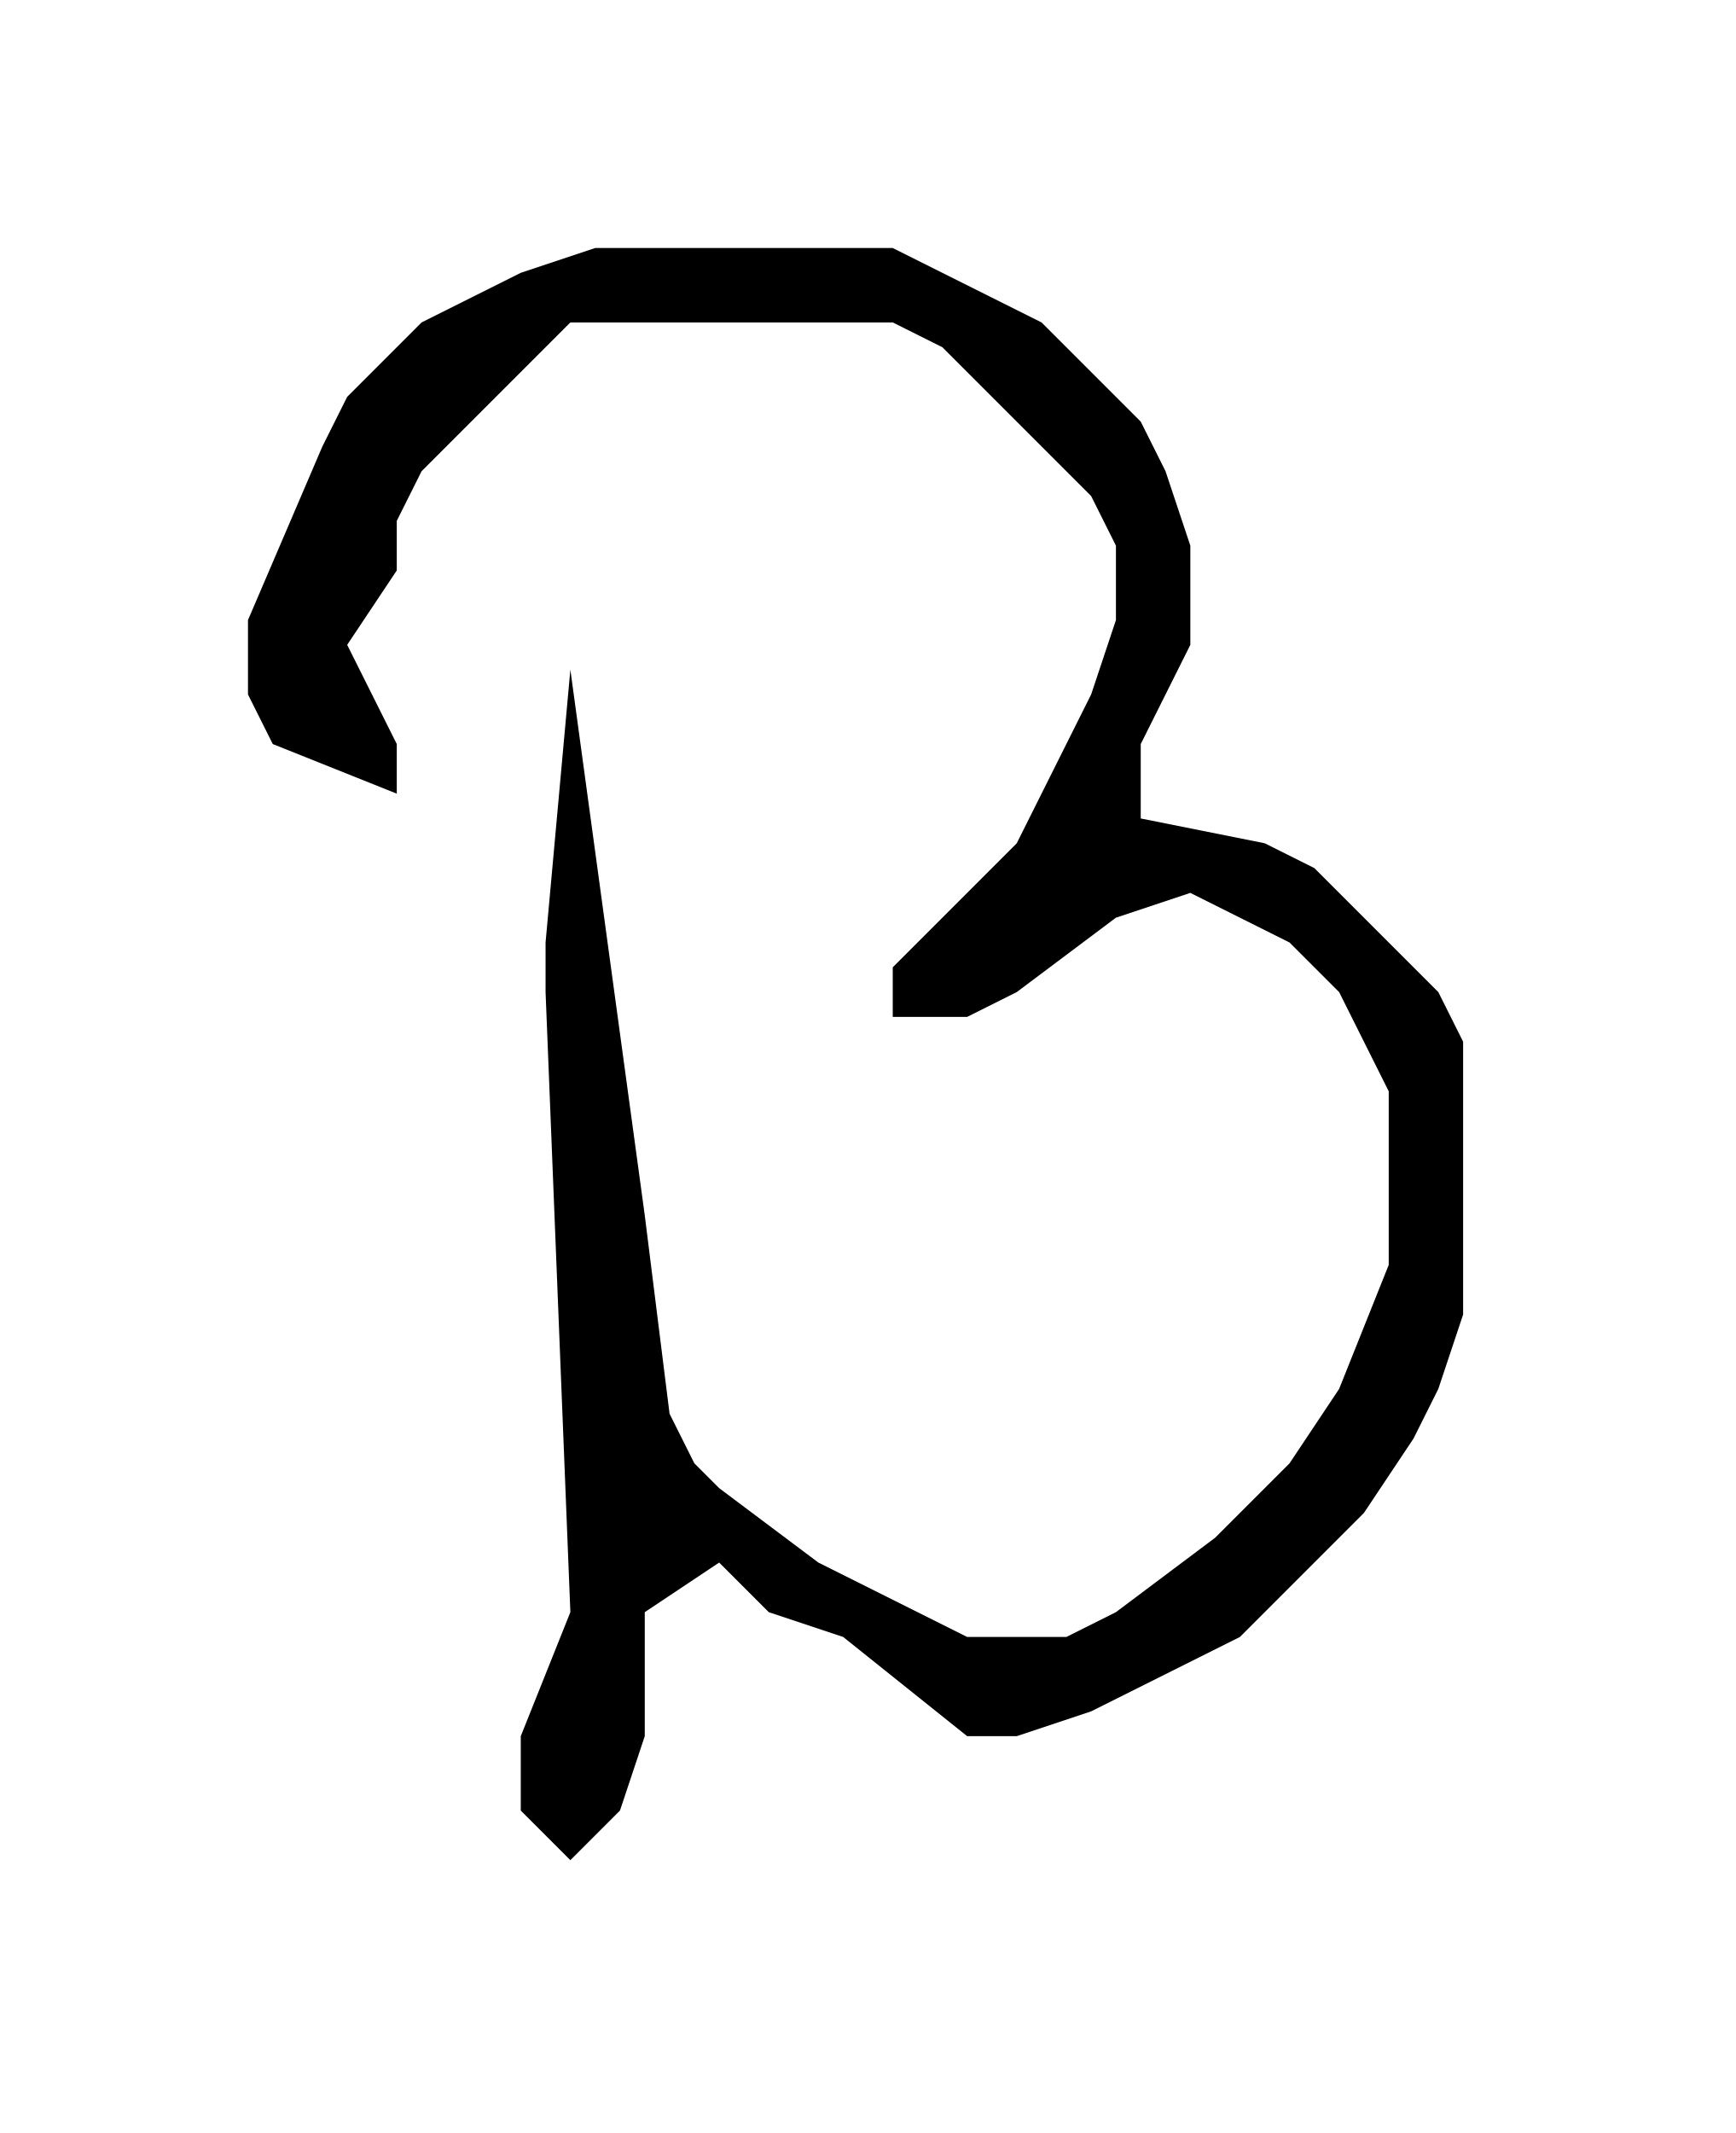
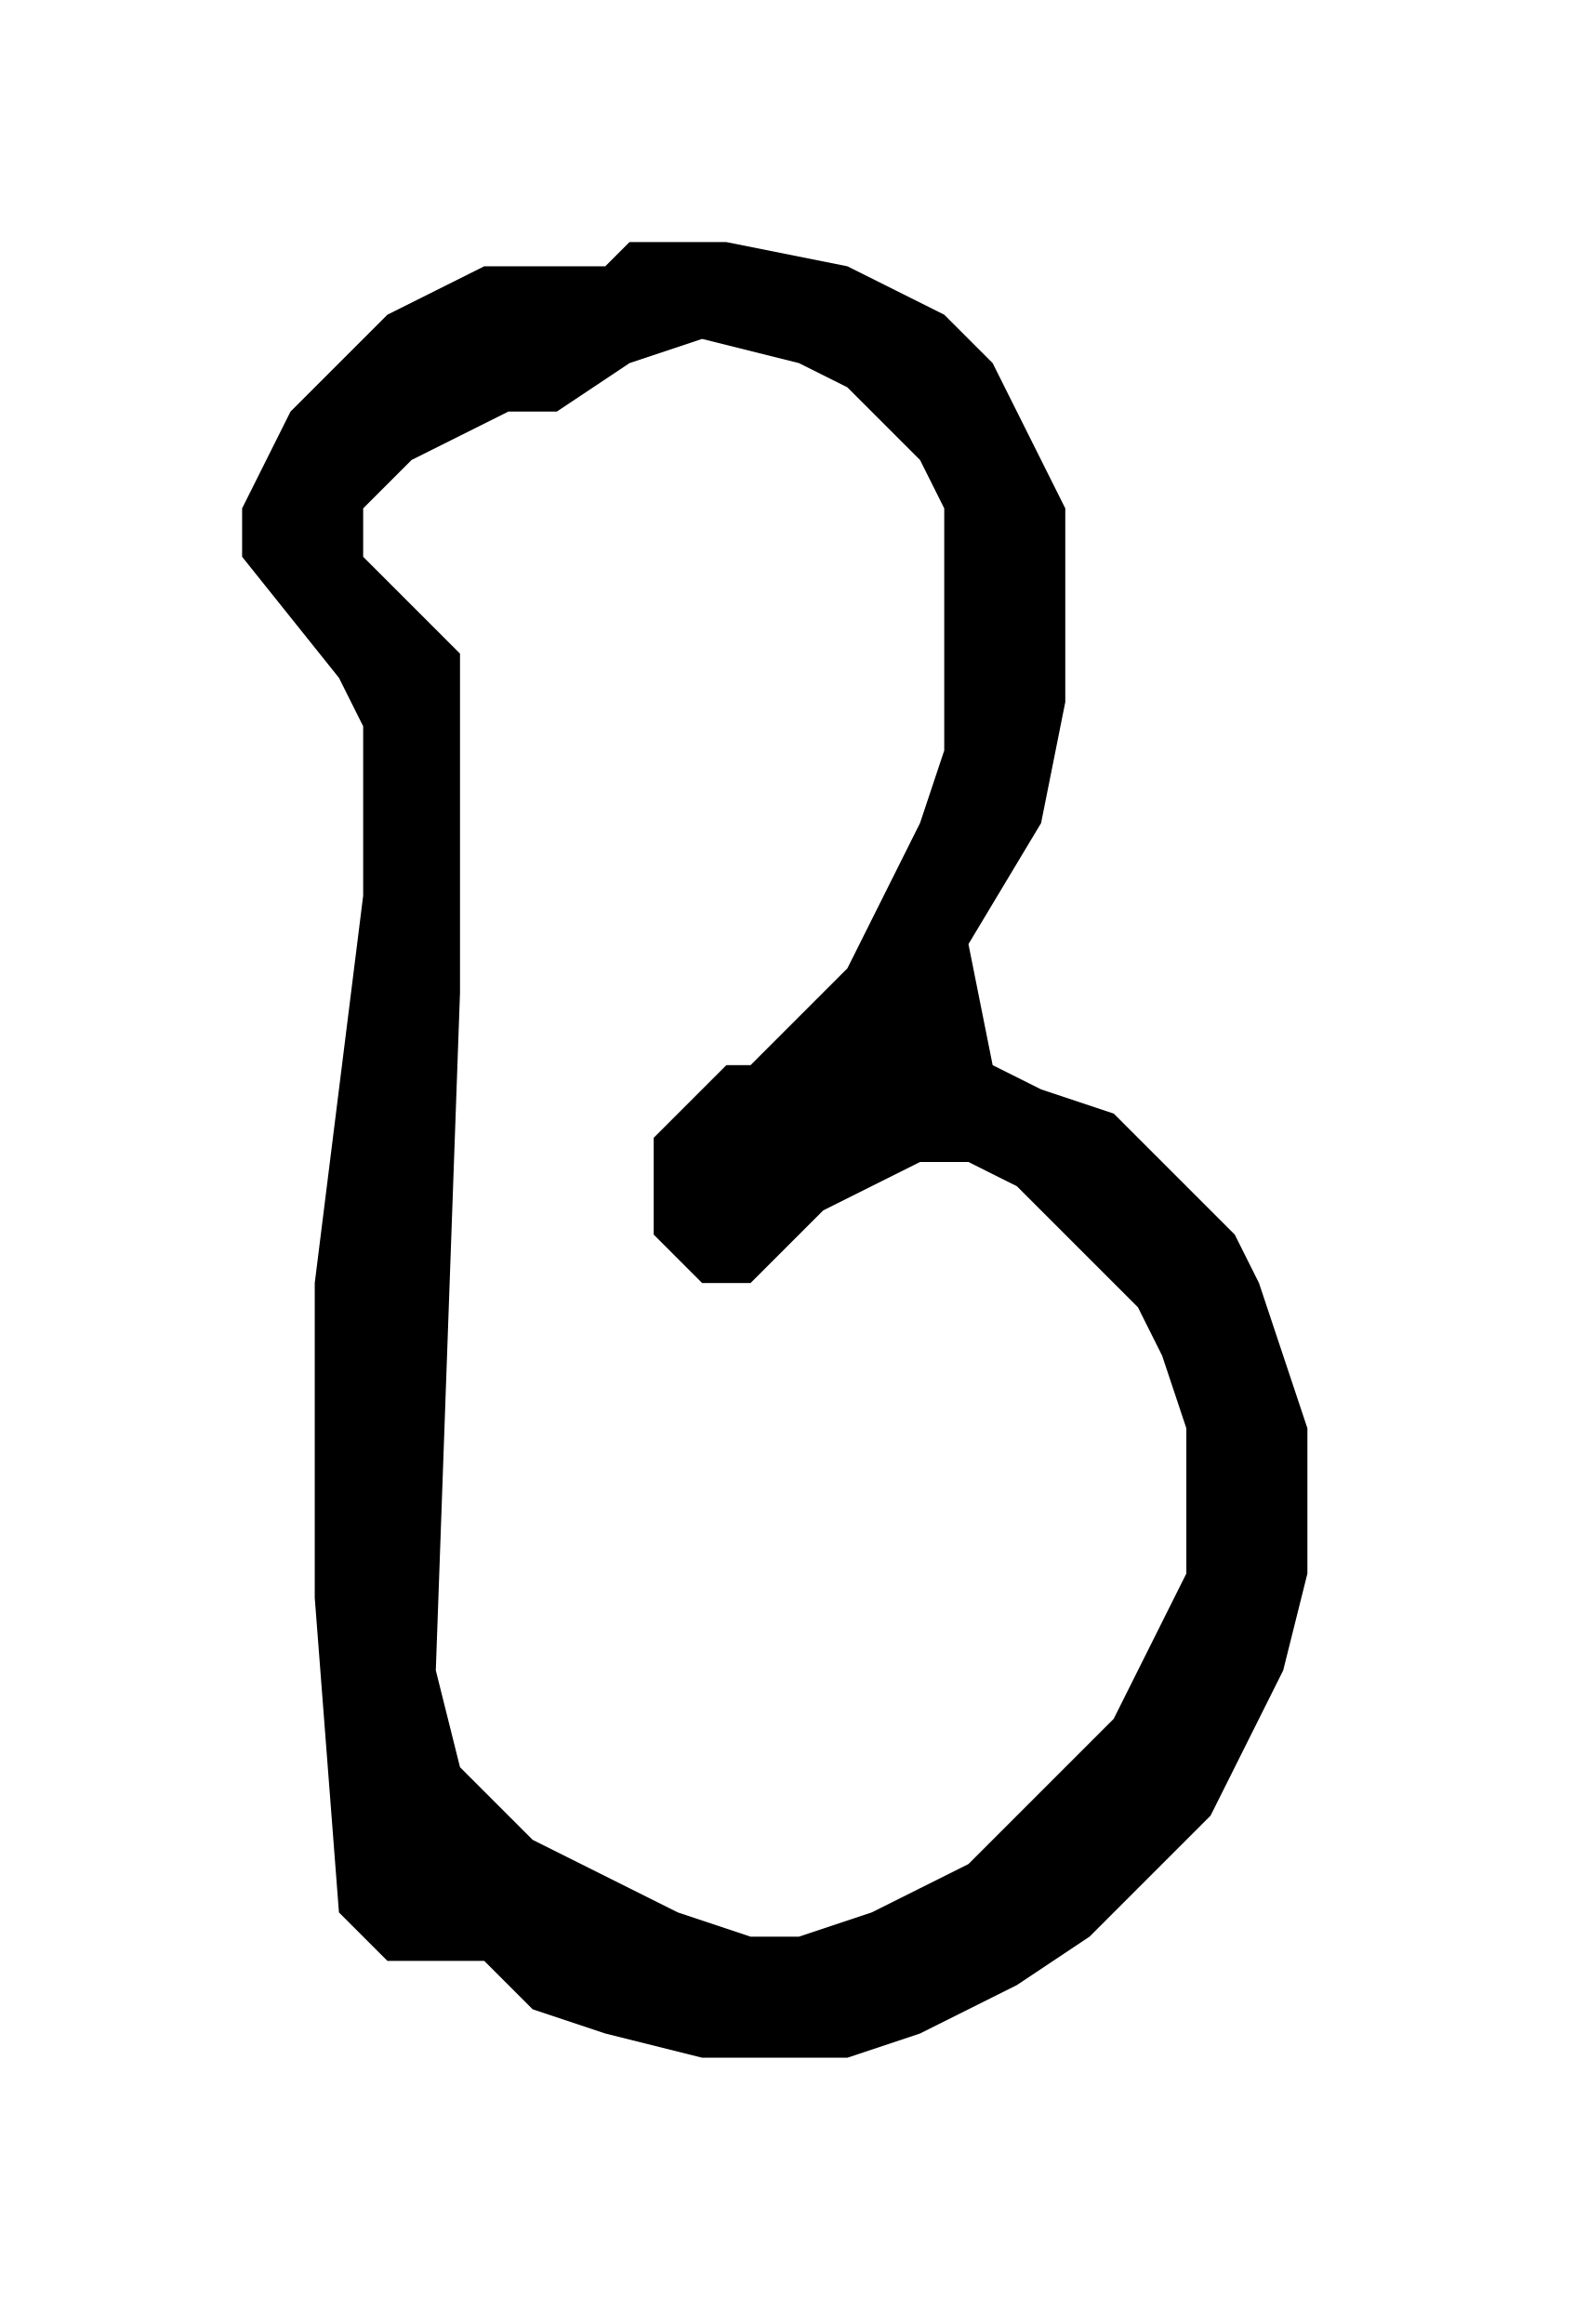
- <svg xmlns="http://www.w3.org/2000/svg" baseProfile="tiny" height="86" version="1.2" width="70">
+ <svg xmlns="http://www.w3.org/2000/svg" baseProfile="tiny" height="96" version="1.2" width="65">
  <defs />
-   <path d="M 24,10 L 21,11 L 19,12 L 17,13 L 14,16 L 13,18 L 10,25 L 10,28 L 11,30 L 16,32 L 16,30 L 14,26 L 16,23 L 16,21 L 17,19 L 23,13 L 36,13 L 38,14 L 44,20 L 45,22 L 45,25 L 44,28 L 41,34 L 36,39 L 36,41 L 39,41 L 41,40 L 45,37 L 48,36 L 52,38 L 54,40 L 55,42 L 56,44 L 56,51 L 54,56 L 52,59 L 49,62 L 45,65 L 43,66 L 39,66 L 33,63 L 29,60 L 28,59 L 27,57 L 26,49 L 23,27 L 22,38 L 22,40 L 23,65 L 21,70 L 21,73 L 23,75 L 25,73 L 26,70 L 26,65 L 29,63 L 31,65 L 34,66 L 39,70 L 41,70 L 44,69 L 50,66 L 55,61 L 57,58 L 58,56 L 59,53 L 59,42 L 58,40 L 53,35 L 51,34 L 46,33 L 46,30 L 48,26 L 48,22 L 47,19 L 46,17 L 42,13 L 36,10 Z " fill="black" fill-rule="evenodd" />
+   <path d="M 26,10 L 25,11 L 20,11 L 18,12 L 16,13 L 12,17 L 10,21 L 10,23 L 14,28 L 15,30 L 15,37 L 13,53 L 13,66 L 14,79 L 16,81 L 20,81 L 22,83 L 25,84 L 29,85 L 35,85 L 38,84 L 40,83 L 42,82 L 45,80 L 50,75 L 53,69 L 54,65 L 54,59 L 53,56 L 52,53 L 51,51 L 46,46 L 43,45 L 41,44 L 40,39 L 43,34 L 44,29 L 44,21 L 41,15 L 39,13 L 37,12 L 35,11 L 30,10 Z M 29,14 L 33,15 L 35,16 L 38,19 L 39,21 L 39,31 L 38,34 L 35,40 L 31,44 L 30,44 L 27,47 L 27,51 L 29,53 L 31,53 L 34,50 L 38,48 L 40,48 L 42,49 L 47,54 L 48,56 L 49,59 L 49,65 L 46,71 L 40,77 L 38,78 L 36,79 L 33,80 L 31,80 L 28,79 L 22,76 L 19,73 L 18,69 L 19,41 L 19,27 L 15,23 L 15,21 L 17,19 L 19,18 L 21,17 L 23,17 L 26,15 Z " fill="black" fill-rule="evenodd" />
</svg>
